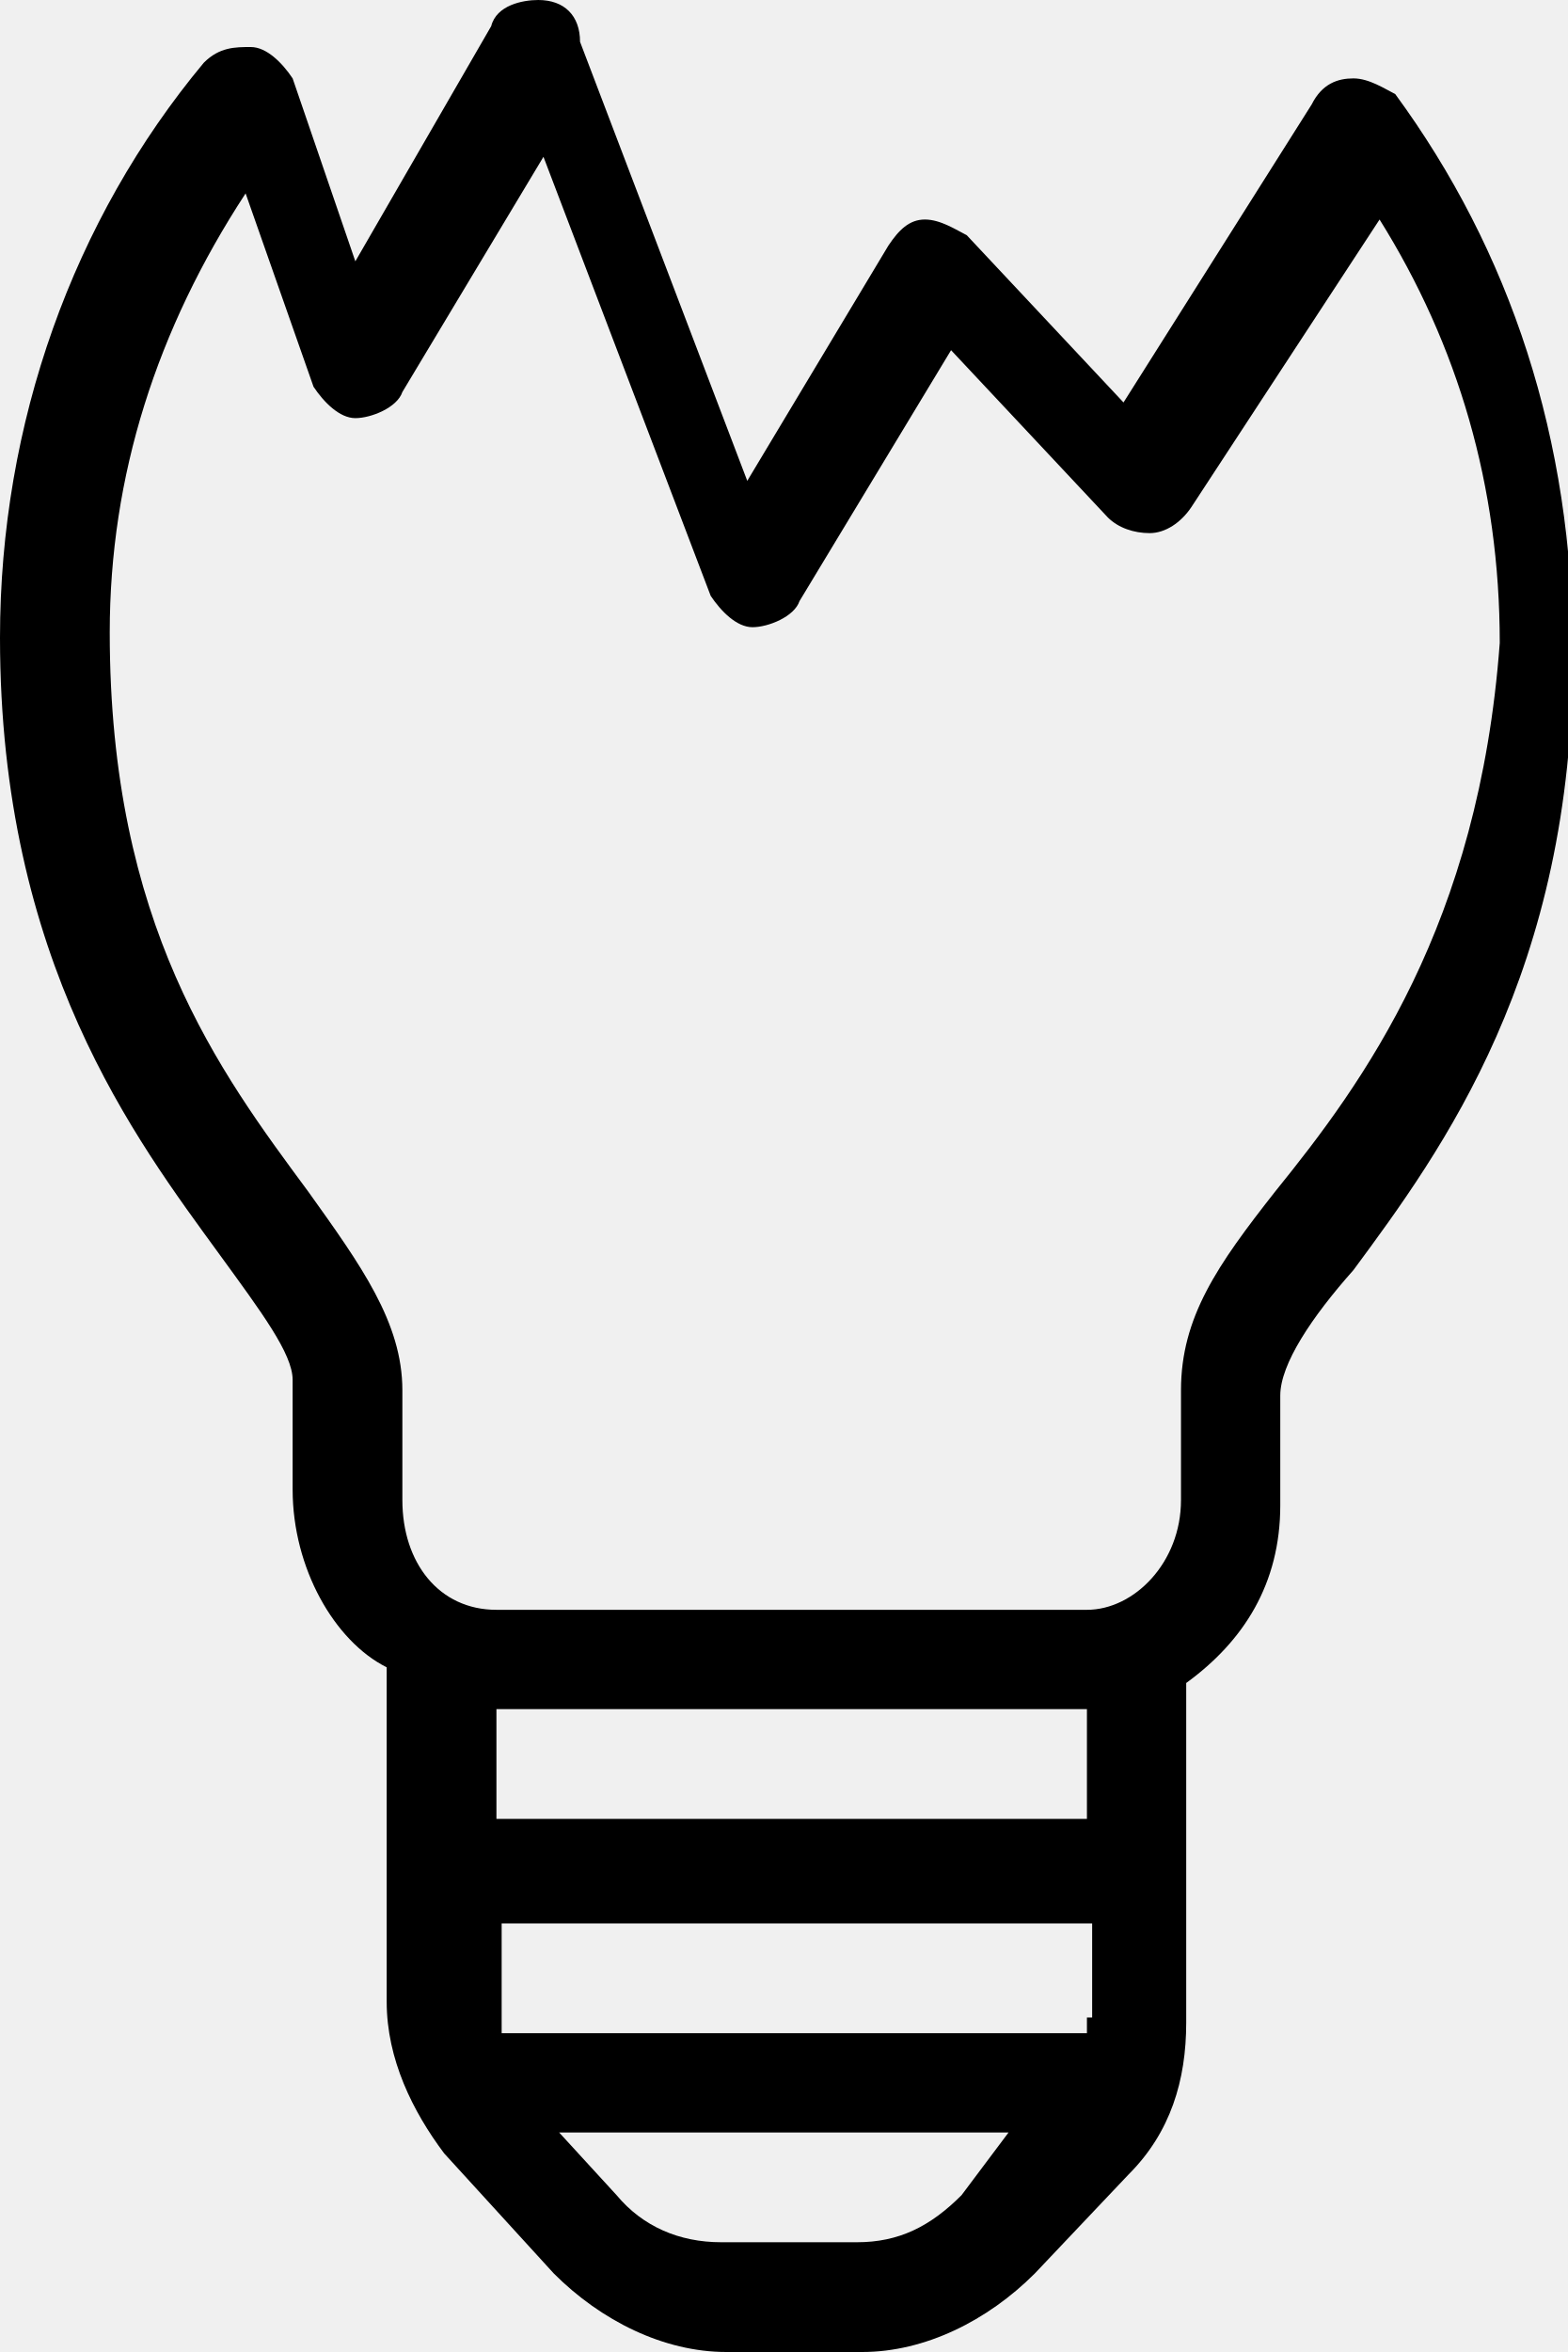
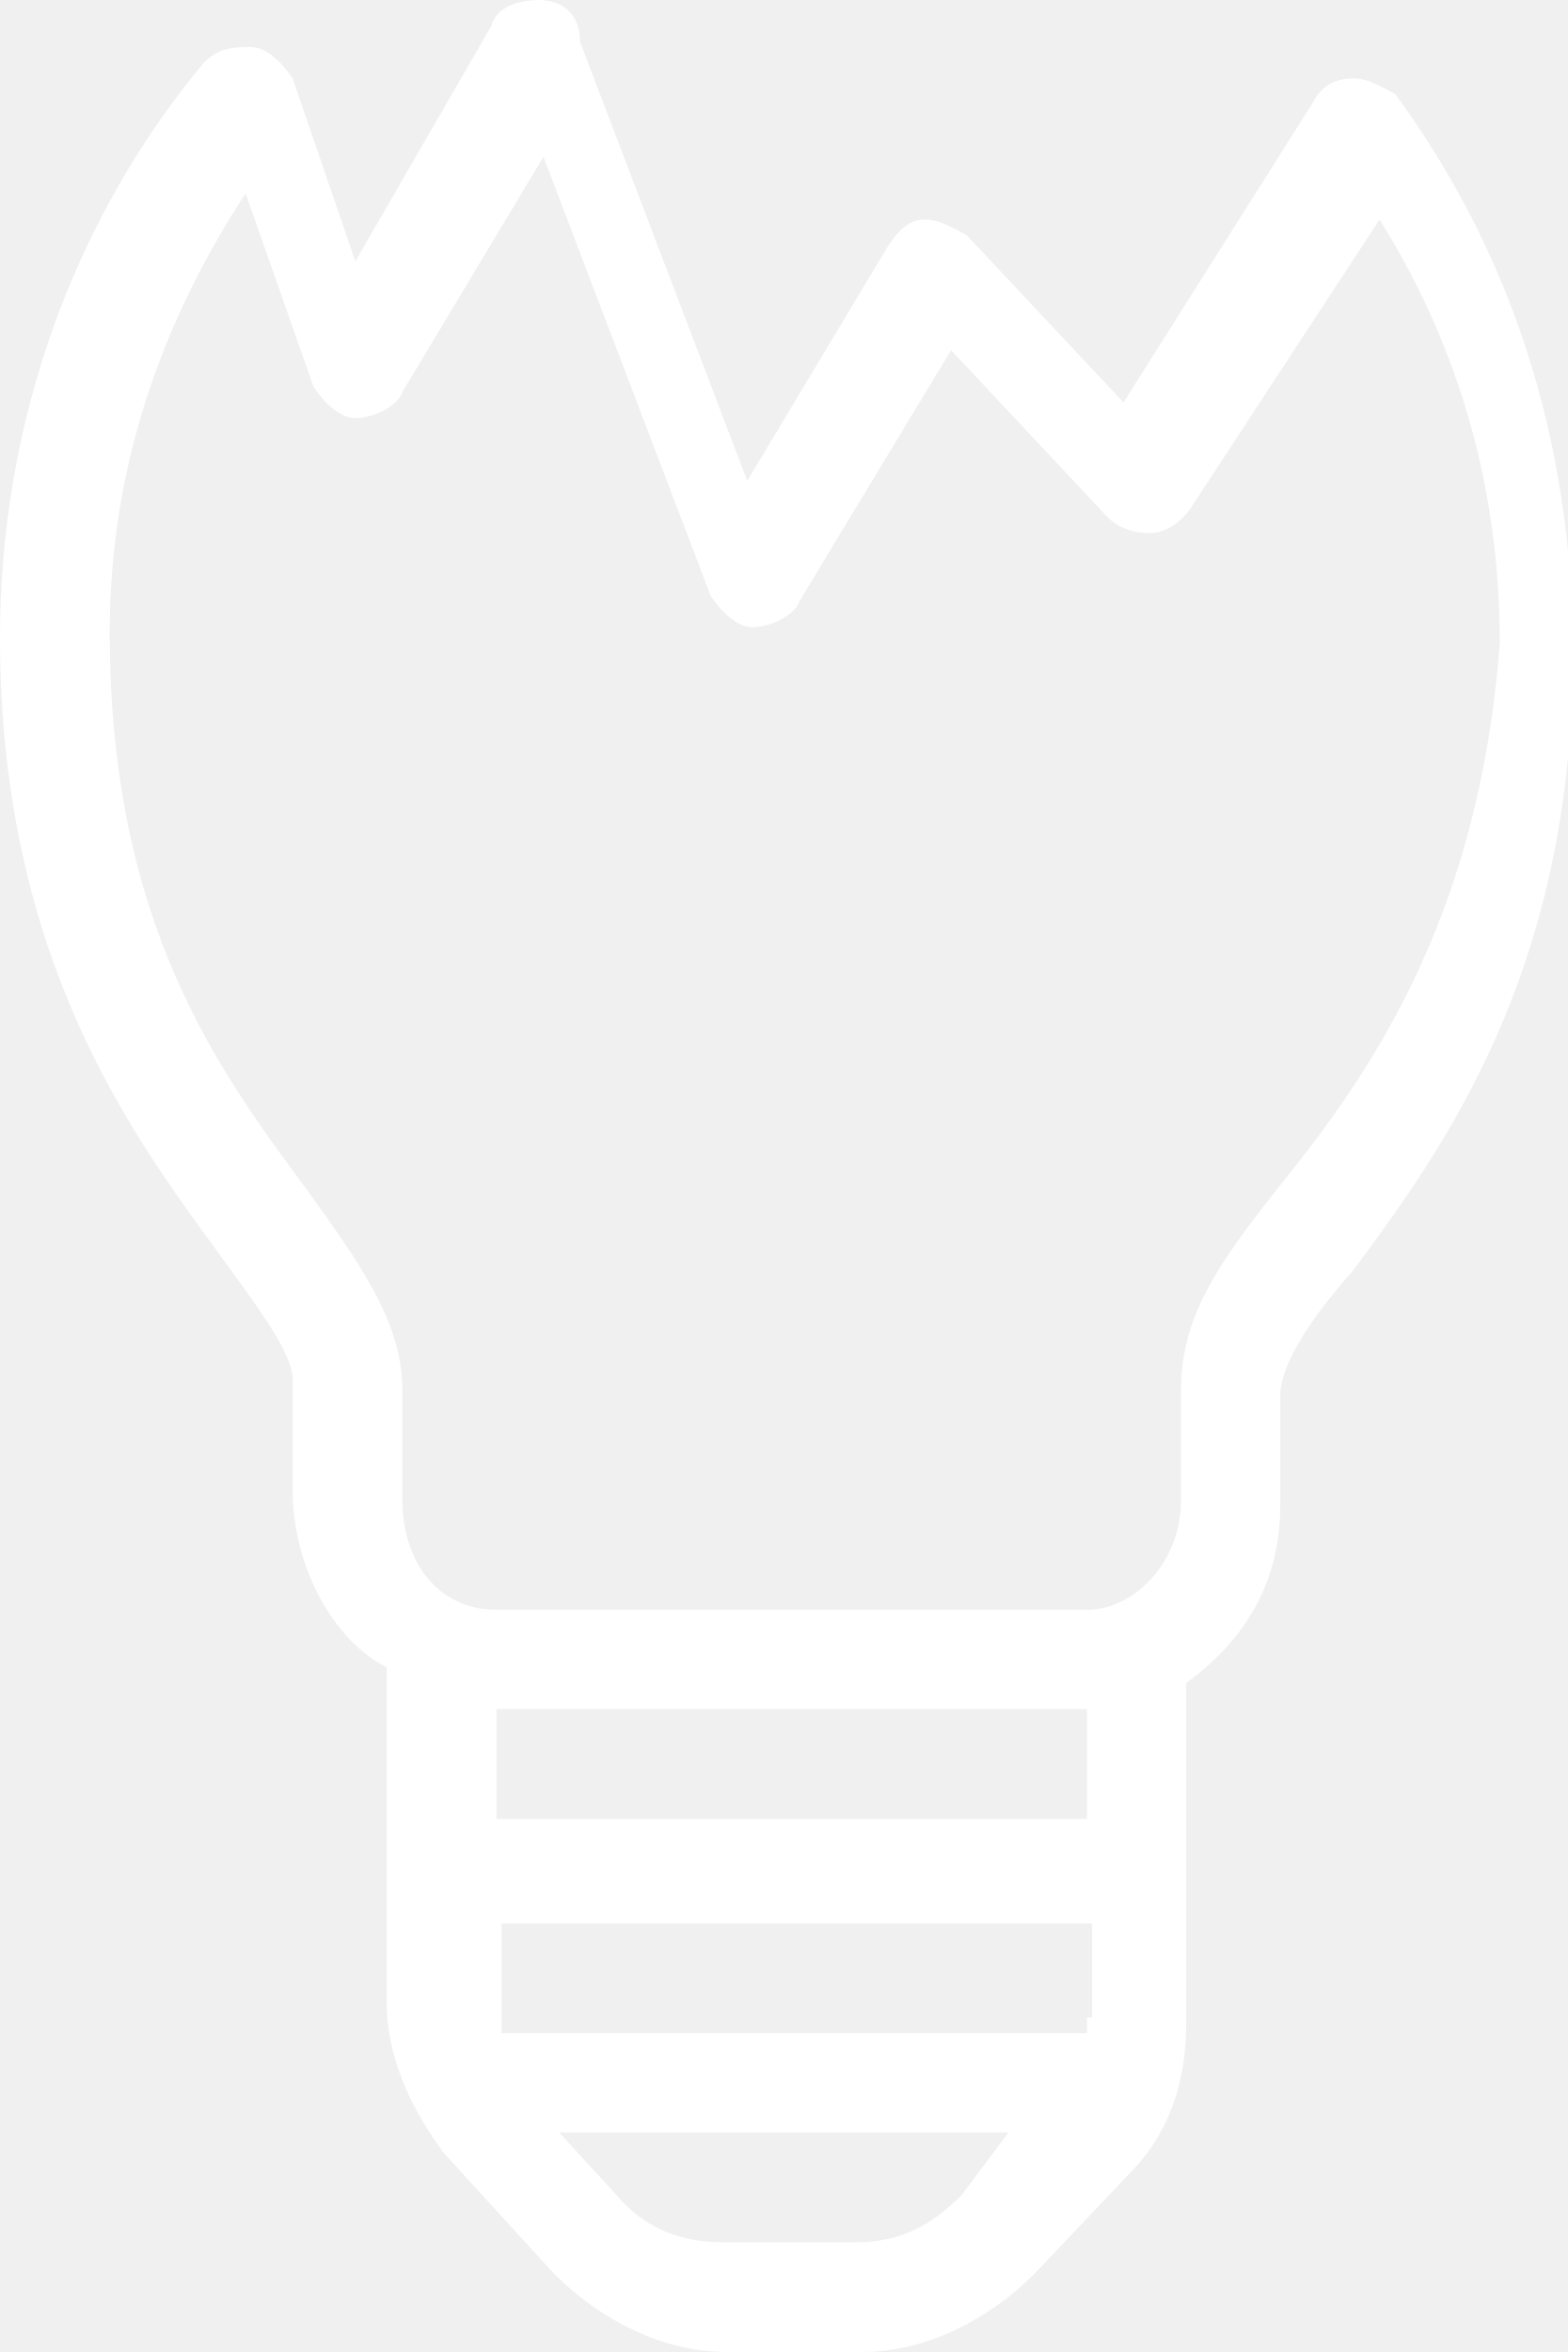
- <svg xmlns="http://www.w3.org/2000/svg" version="1.1" id="Capa_1" x="0px" y="0px" viewBox="0 0 30 45" style="enable-background:new 0 0 30 45;" xml:space="preserve">
+ <svg xmlns="http://www.w3.org/2000/svg" version="1.1" id="Capa_1" x="0px" y="0px" viewBox="0 0 30 45" style="enable-background:new 0 0 30 45;" xml:space="preserve" fill="#FFF">
  <g>
    <path d="M26.7,1.8c-0.2-0.1-0.5-0.3-0.8-0.3c-0.3,0-0.6,0.1-0.8,0.5l-3.6,5.7l-3-3.2c-0.2-0.1-0.5-0.3-0.8-0.3S17.2,4.4,17,4.7   l-2.7,4.5l-3.2-8.4c0-0.5-0.3-0.8-0.8-0.8c-0.3,0-0.8,0.1-0.9,0.5L6.8,5L5.6,1.5C5.4,1.2,5.1,0.9,4.8,0.9c-0.3,0-0.6,0-0.9,0.3   C1.4,4.2,0,8.1,0,12.2c0,6.2,2.6,9.6,4.2,11.8c0.8,1.1,1.4,1.9,1.4,2.4v2.1c0,1.5,0.8,2.9,1.8,3.4v6.4c0,1.1,0.5,2.1,1.1,2.9   l2.1,2.3c0.9,0.9,2.1,1.5,3.3,1.5h2.6c1.2,0,2.4-0.6,3.3-1.5l1.8-1.9c0.8-0.8,1.1-1.8,1.1-2.9v-6.5c1.1-0.8,1.8-1.9,1.8-3.4v-2.1   c0-0.6,0.6-1.5,1.4-2.4c1.7-2.3,4.2-5.7,4.2-11.8C30.1,8.4,28.9,4.8,26.7,1.8z M18.4,42c-0.6,0.6-1.2,0.9-2,0.9h-2.6   c-0.8,0-1.5-0.3-2-0.9l-1.1-1.2h8.6L18.4,42z M20.8,38.6c0,0.1,0,0.1,0,0.3H9.6c0-0.2,0-0.2,0-0.3v-1.8h11.3v1.8H20.8z M20.8,34.8   H9.5v-2.1h11.3V34.8z M24.4,22.8c-1.1,1.4-1.8,2.4-1.8,3.8v2.1c0,1.2-0.9,2.1-1.8,2.1H9.5c-1.1,0-1.8-0.9-1.8-2.1v-2.1   c0-1.3-0.8-2.4-1.8-3.8c-1.7-2.3-3.8-5.1-3.8-10.7c0-3,0.9-5.8,2.6-8.4L6,7.4C6.2,7.7,6.5,8,6.8,8c0.3,0,0.8-0.2,0.9-0.5L10.4,3   l3.2,8.4c0.2,0.3,0.5,0.6,0.8,0.6s0.8-0.2,0.9-0.5l2.9-4.8l3,3.2c0.2,0.2,0.5,0.3,0.8,0.3s0.6-0.2,0.8-0.5l3.6-5.5   c1.5,2.4,2.3,5.1,2.3,8.1C28.3,17.7,26.1,20.7,24.4,22.8z" />
  </g>
</svg>
